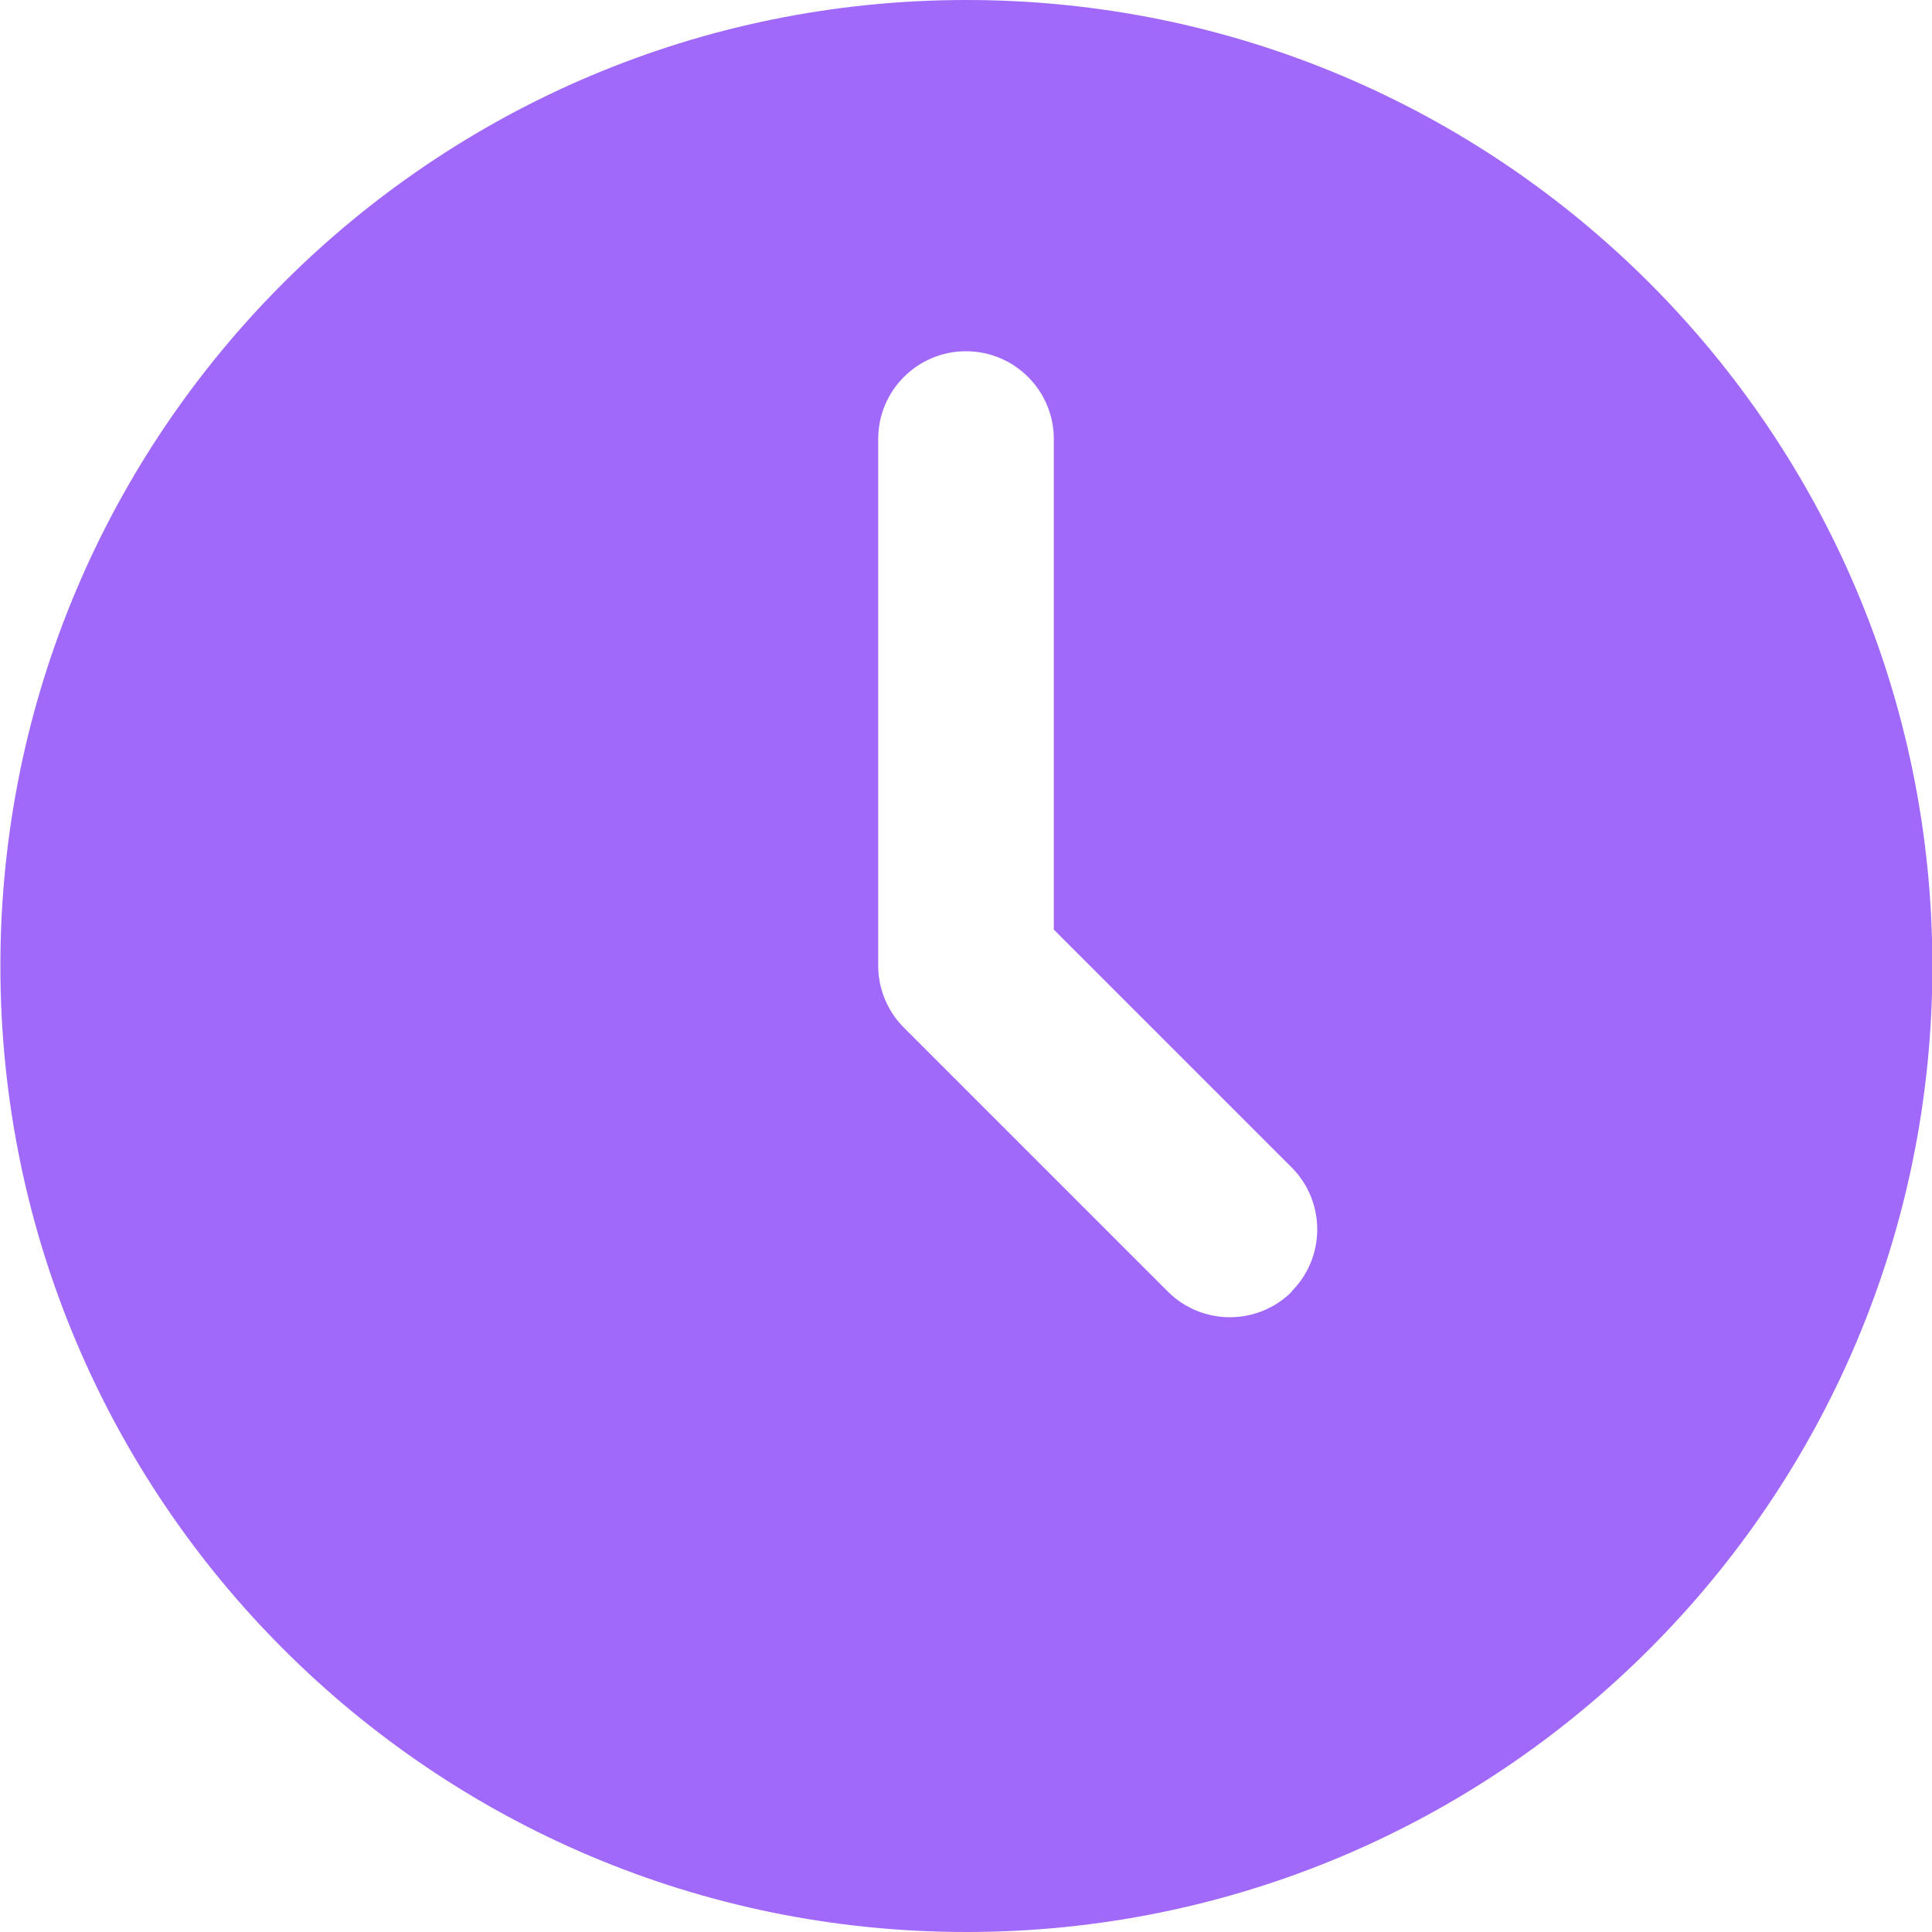
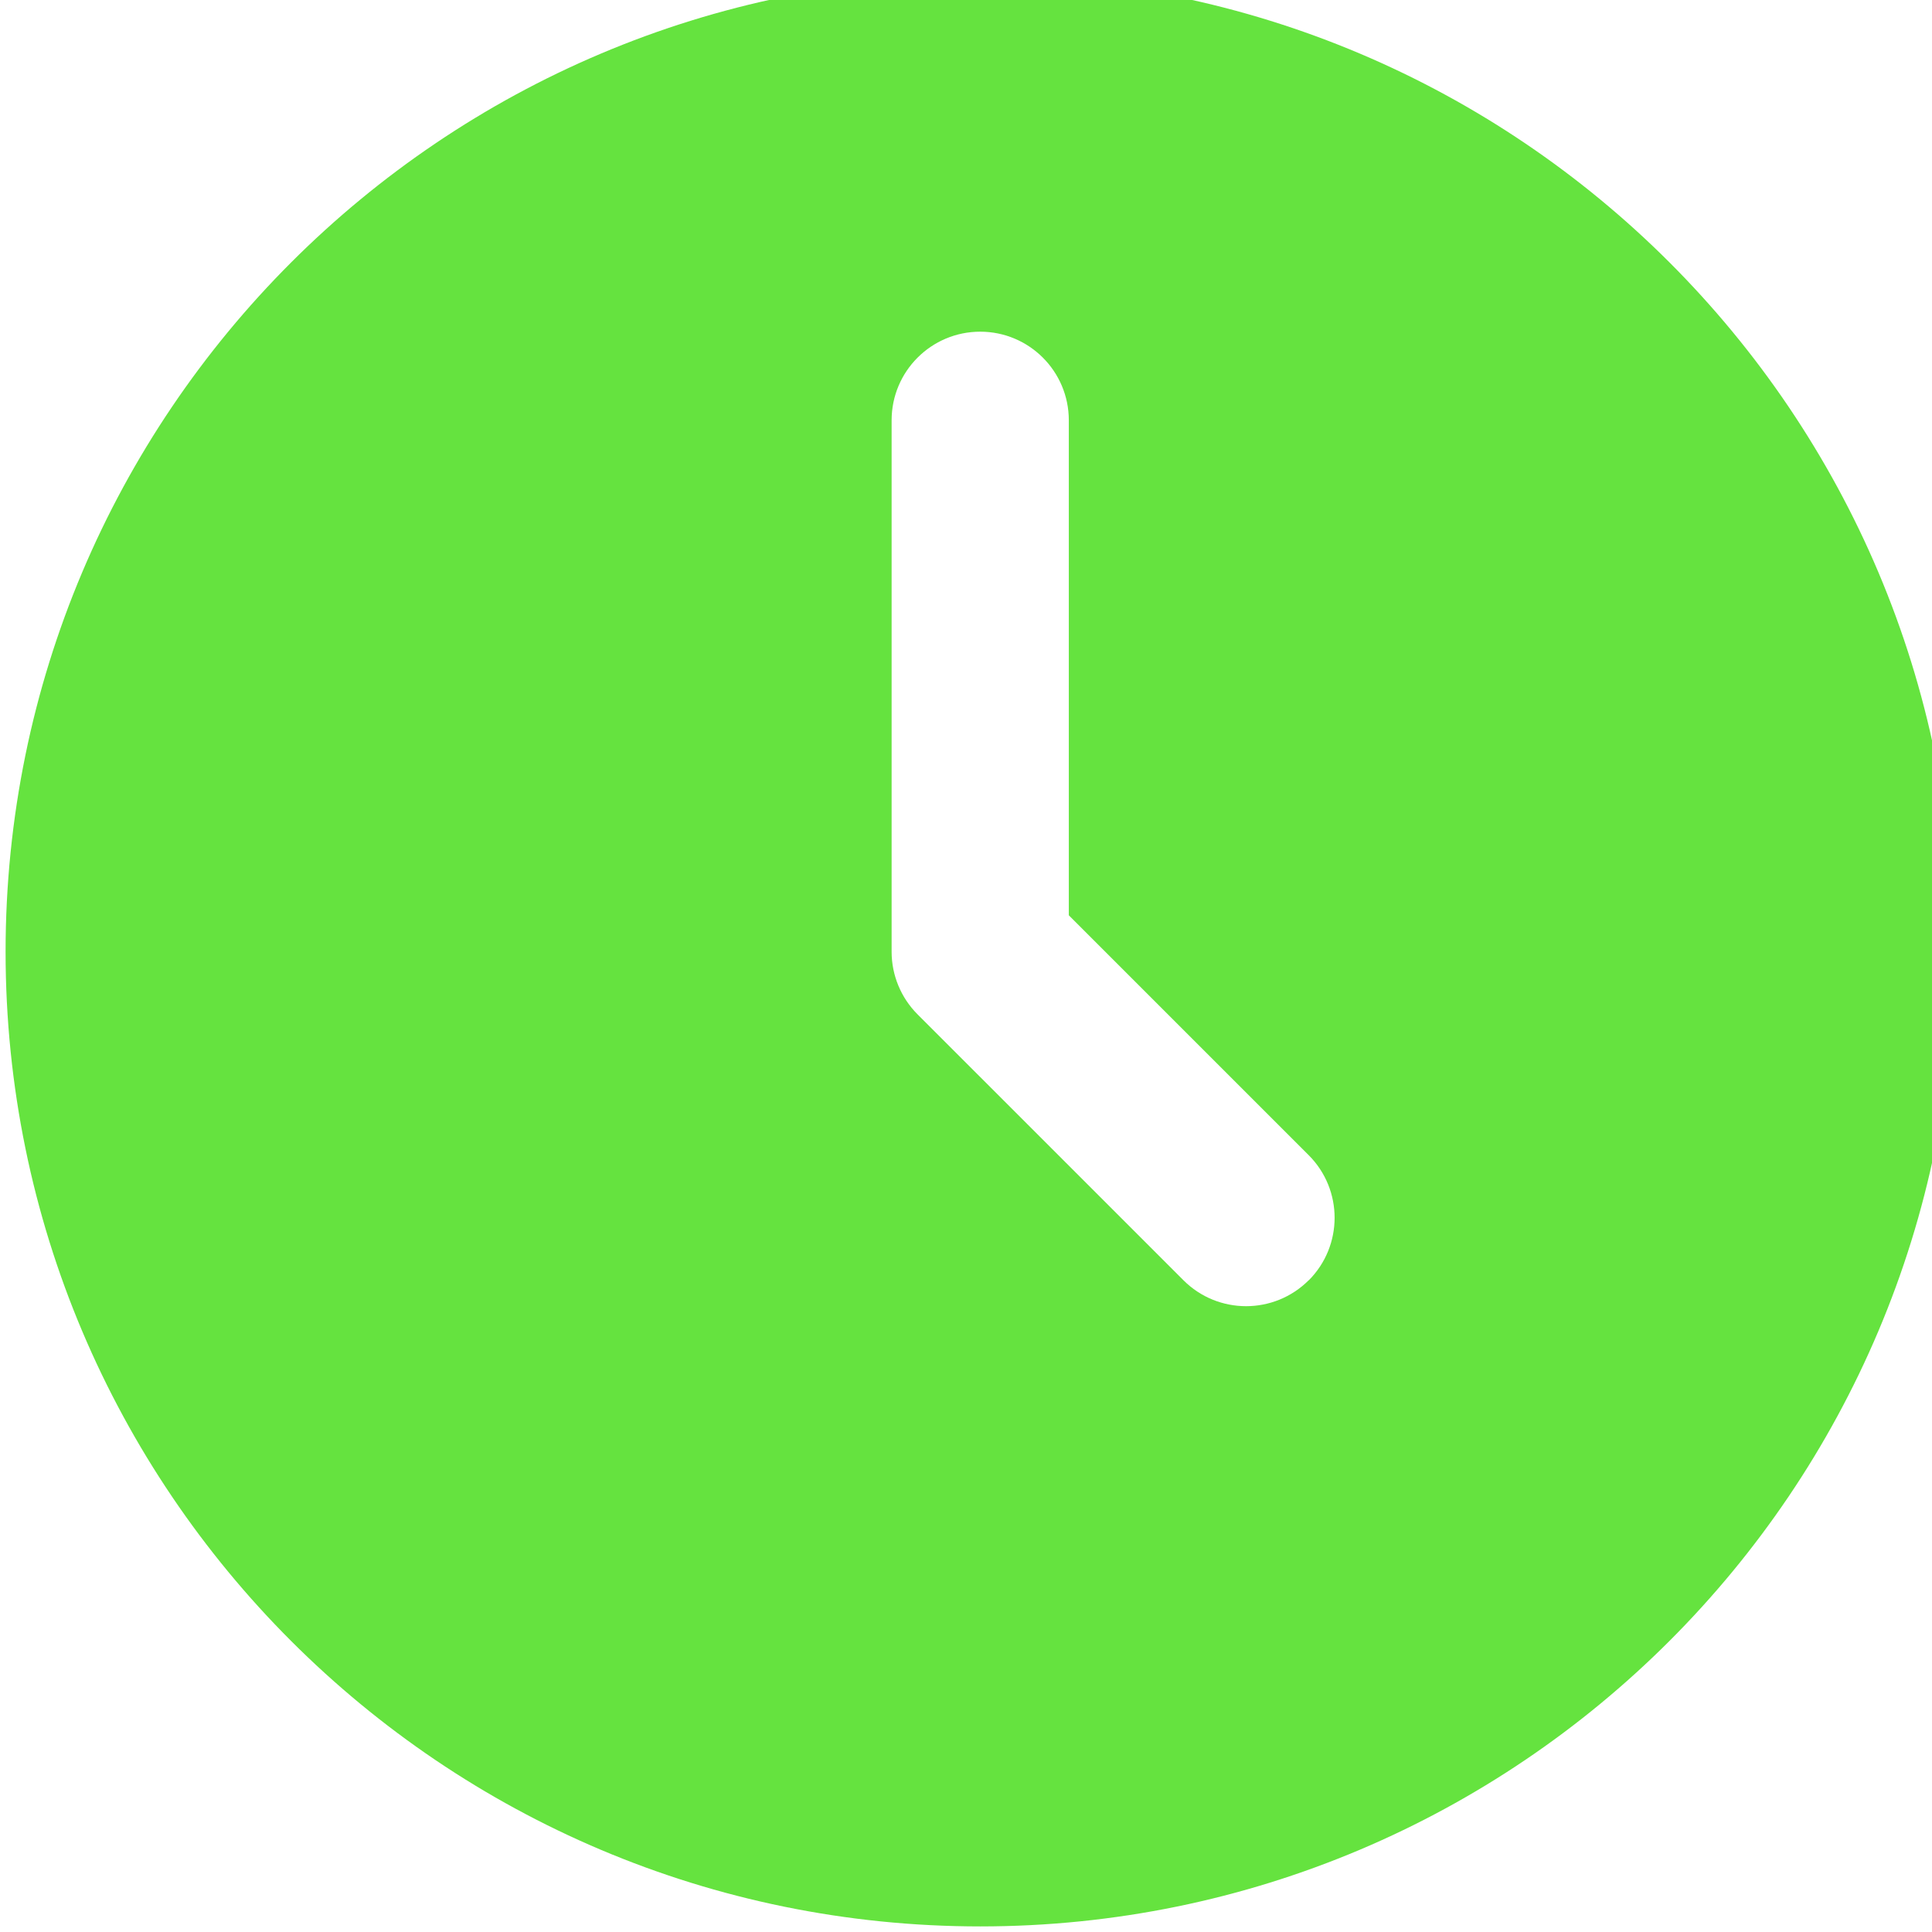
- <svg xmlns="http://www.w3.org/2000/svg" id="Group_29186" data-name="Group 29186" width="20" height="20" viewBox="0 0 20 20">
-   <path id="Path_47868" data-name="Path 47868" d="M11,0A10,10,0,1,0,21,10,10,10,0,0,0,11,0m3.37,13.37a.909.909,0,0,1-1.285,0l-2.727-2.727A.909.909,0,0,1,10.087,10V4.545a.909.909,0,0,1,1.818,0V9.623l2.461,2.461a.909.909,0,0,1,0,1.285" transform="translate(-0.996)" fill="#a069f9" />
+ <svg xmlns="http://www.w3.org/2000/svg" width="28" height="28" viewBox="0 0 28 28">
+   <defs>
+     <clipPath id="clip-path">
+       <rect id="Rectangle_5951" data-name="Rectangle 5951" width="28" height="28" transform="translate(0 0.333)" fill="#65e33f" />
+     </clipPath>
+   </defs>
+   <g id="Group_16063" data-name="Group 16063" transform="translate(-244 -121.609)">
+     <g id="Group_16062" data-name="Group 16062" transform="translate(244 121.276)">
+       <g id="Group_16061" data-name="Group 16061" transform="translate(0 0)" clip-path="url(#clip-path)">
+         <path id="Path_33827" data-name="Path 33827" d="M259.122,121.276A14.126,14.126,0,1,0,273.249,135.4a14.127,14.127,0,0,0-14.126-14.126Zm4.761,18.887a1.284,1.284,0,0,1-1.816,0l-3.853-3.853a1.284,1.284,0,0,1-.376-.908V127.7a1.284,1.284,0,0,1,2.568,0v7.174l3.476,3.476a1.284,1.284,0,0,1,0,1.816Zm0,0" transform="translate(-244.916 -121.276)" fill="#65e33f" />
+       </g>
+     </g>
+   </g>
</svg>
